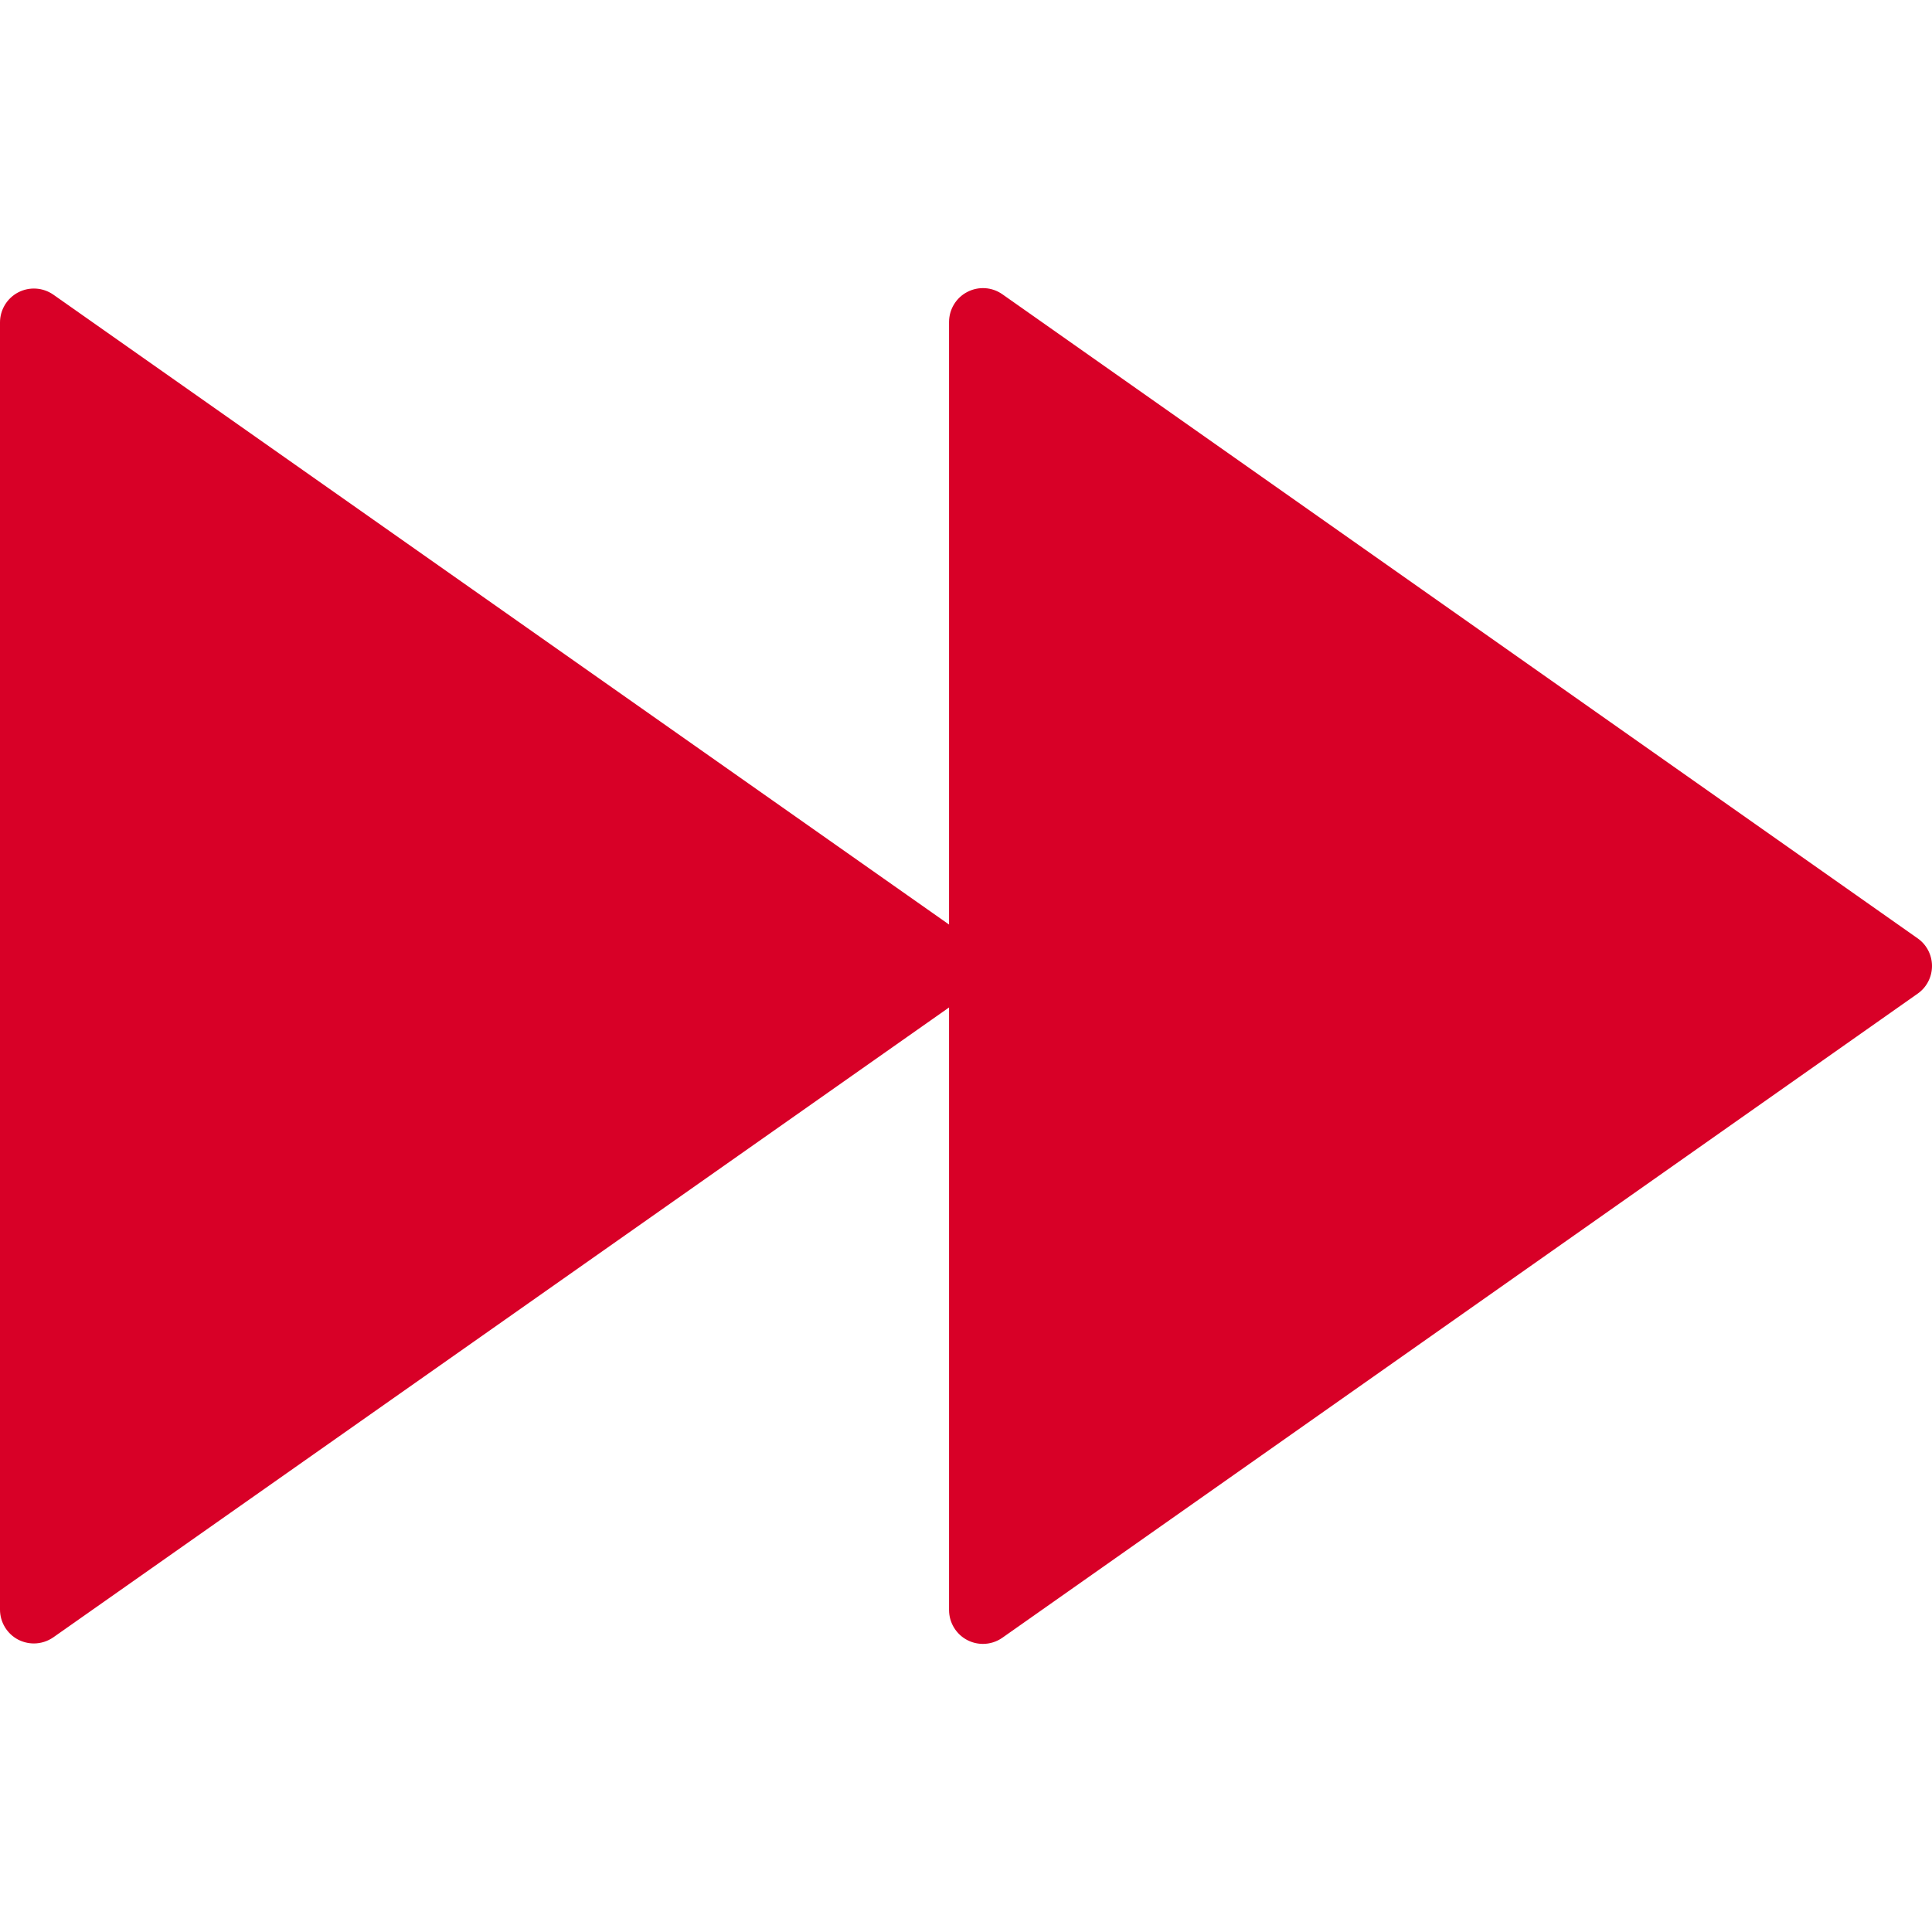
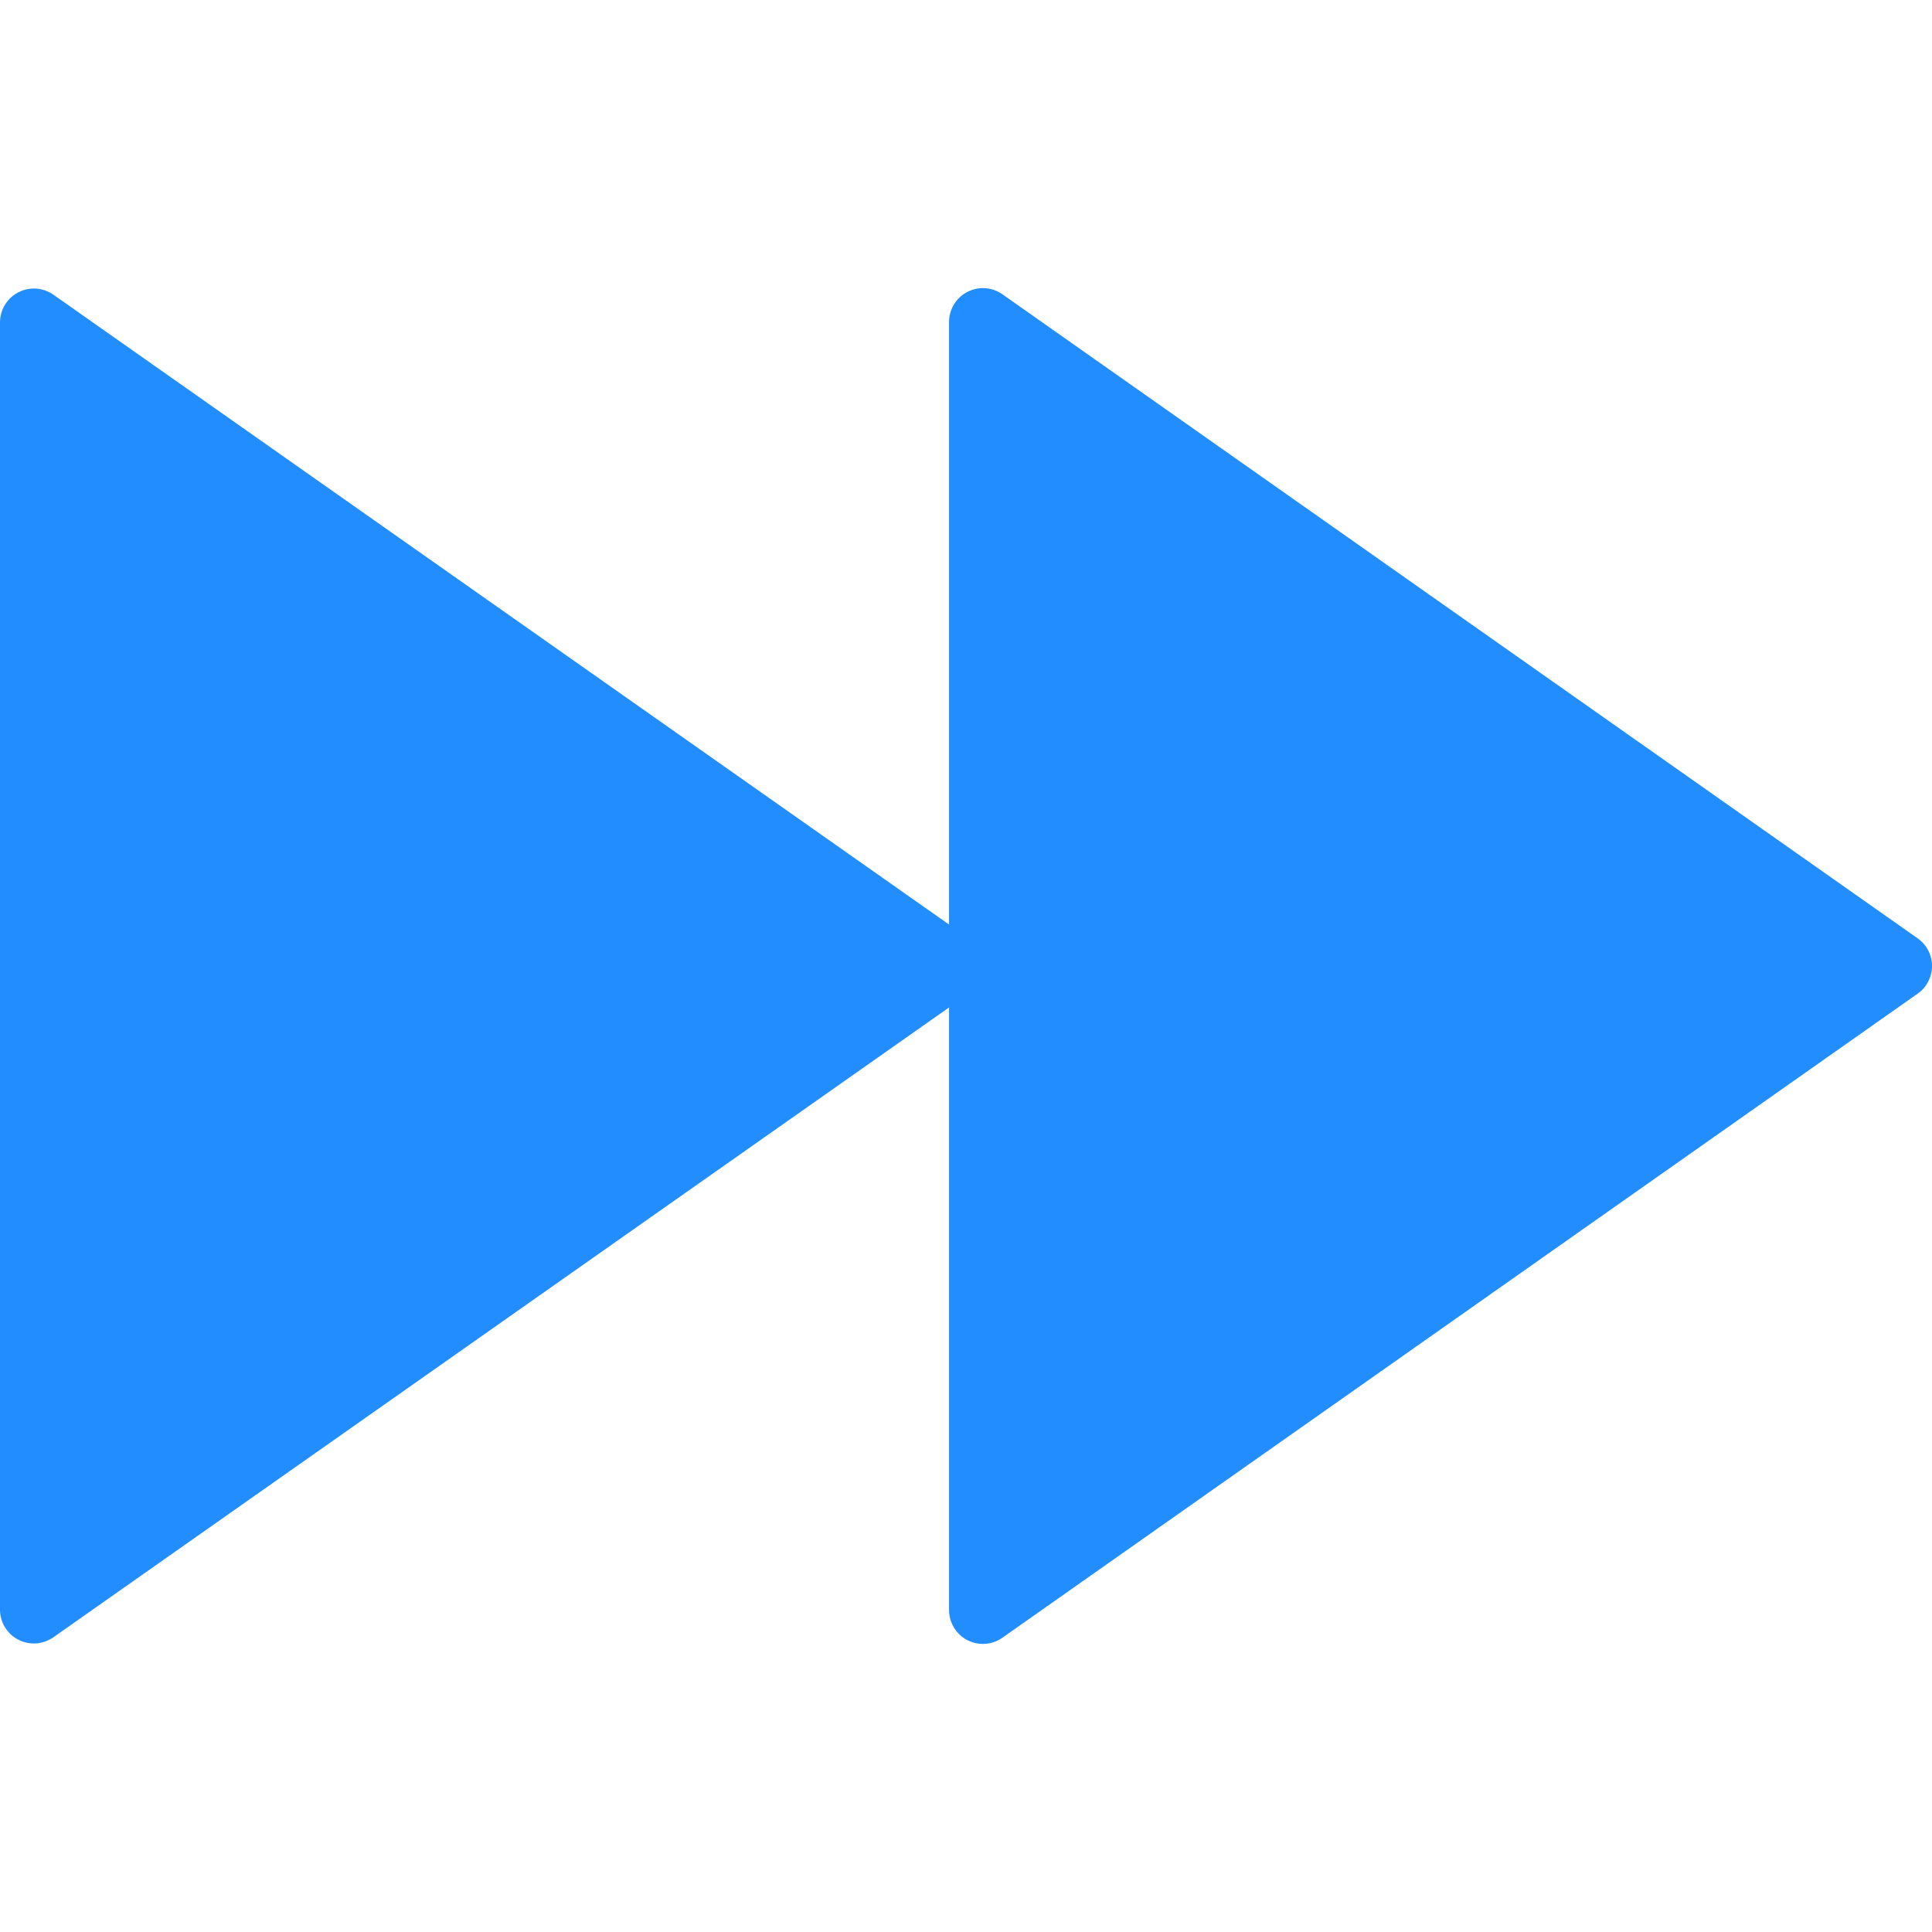
- <svg xmlns="http://www.w3.org/2000/svg" version="1.1" id="Capa_1" x="0px" y="0px" viewBox="0 0 57 57" style="enable-background:new 0 0 57 57;" xml:space="preserve" width="512px" height="512px">
-   <path d="M56.575,27.683l-27-19c-0.306-0.216-0.703-0.242-1.036-0.07C28.208,8.784,28,9.127,28,9.5v17.777L1.575,8.694  C1.27,8.481,0.872,8.453,0.539,8.625C0.208,8.797,0,9.14,0,9.513v37.975c0,0.373,0.208,0.716,0.539,0.888  C0.685,48.45,0.843,48.487,1,48.487c0.202,0,0.403-0.062,0.575-0.182L28,29.723V47.5c0,0.373,0.208,0.716,0.539,0.888  C28.685,48.463,28.843,48.5,29,48.5c0.202,0,0.404-0.062,0.575-0.183l27-19C56.842,29.131,57,28.825,57,28.5  S56.842,27.869,56.575,27.683z" fill="#D80027" />
+ <svg xmlns="http://www.w3.org/2000/svg" version="1.1" id="Capa_1" x="0px" y="0px" viewBox="0 0 57 57" style="enable-background:new 0 0 57 57;" xml:space="preserve" width="512px" height="512px" class="">
  <g>
- </g>
-   <g>
- </g>
-   <g>
- </g>
-   <g>
- </g>
-   <g>
- </g>
-   <g>
- </g>
-   <g>
- </g>
-   <g>
- </g>
-   <g>
- </g>
-   <g>
- </g>
-   <g>
- </g>
-   <g>
- </g>
-   <g>
- </g>
-   <g>
- </g>
-   <g>
- </g>
+     <path d="M56.575,27.683l-27-19c-0.306-0.216-0.703-0.242-1.036-0.07C28.208,8.784,28,9.127,28,9.5v17.777L1.575,8.694  C1.27,8.481,0.872,8.453,0.539,8.625C0.208,8.797,0,9.14,0,9.513v37.975c0,0.373,0.208,0.716,0.539,0.888  C0.685,48.45,0.843,48.487,1,48.487c0.202,0,0.403-0.062,0.575-0.182L28,29.723V47.5c0,0.373,0.208,0.716,0.539,0.888  C28.685,48.463,28.843,48.5,29,48.5c0.202,0,0.404-0.062,0.575-0.183l27-19C56.842,29.131,57,28.825,57,28.5  S56.842,27.869,56.575,27.683z" data-original="#000000" class="active-path" data-old_color="#000000" fill="#228DFF" />
+   </g>
</svg>
